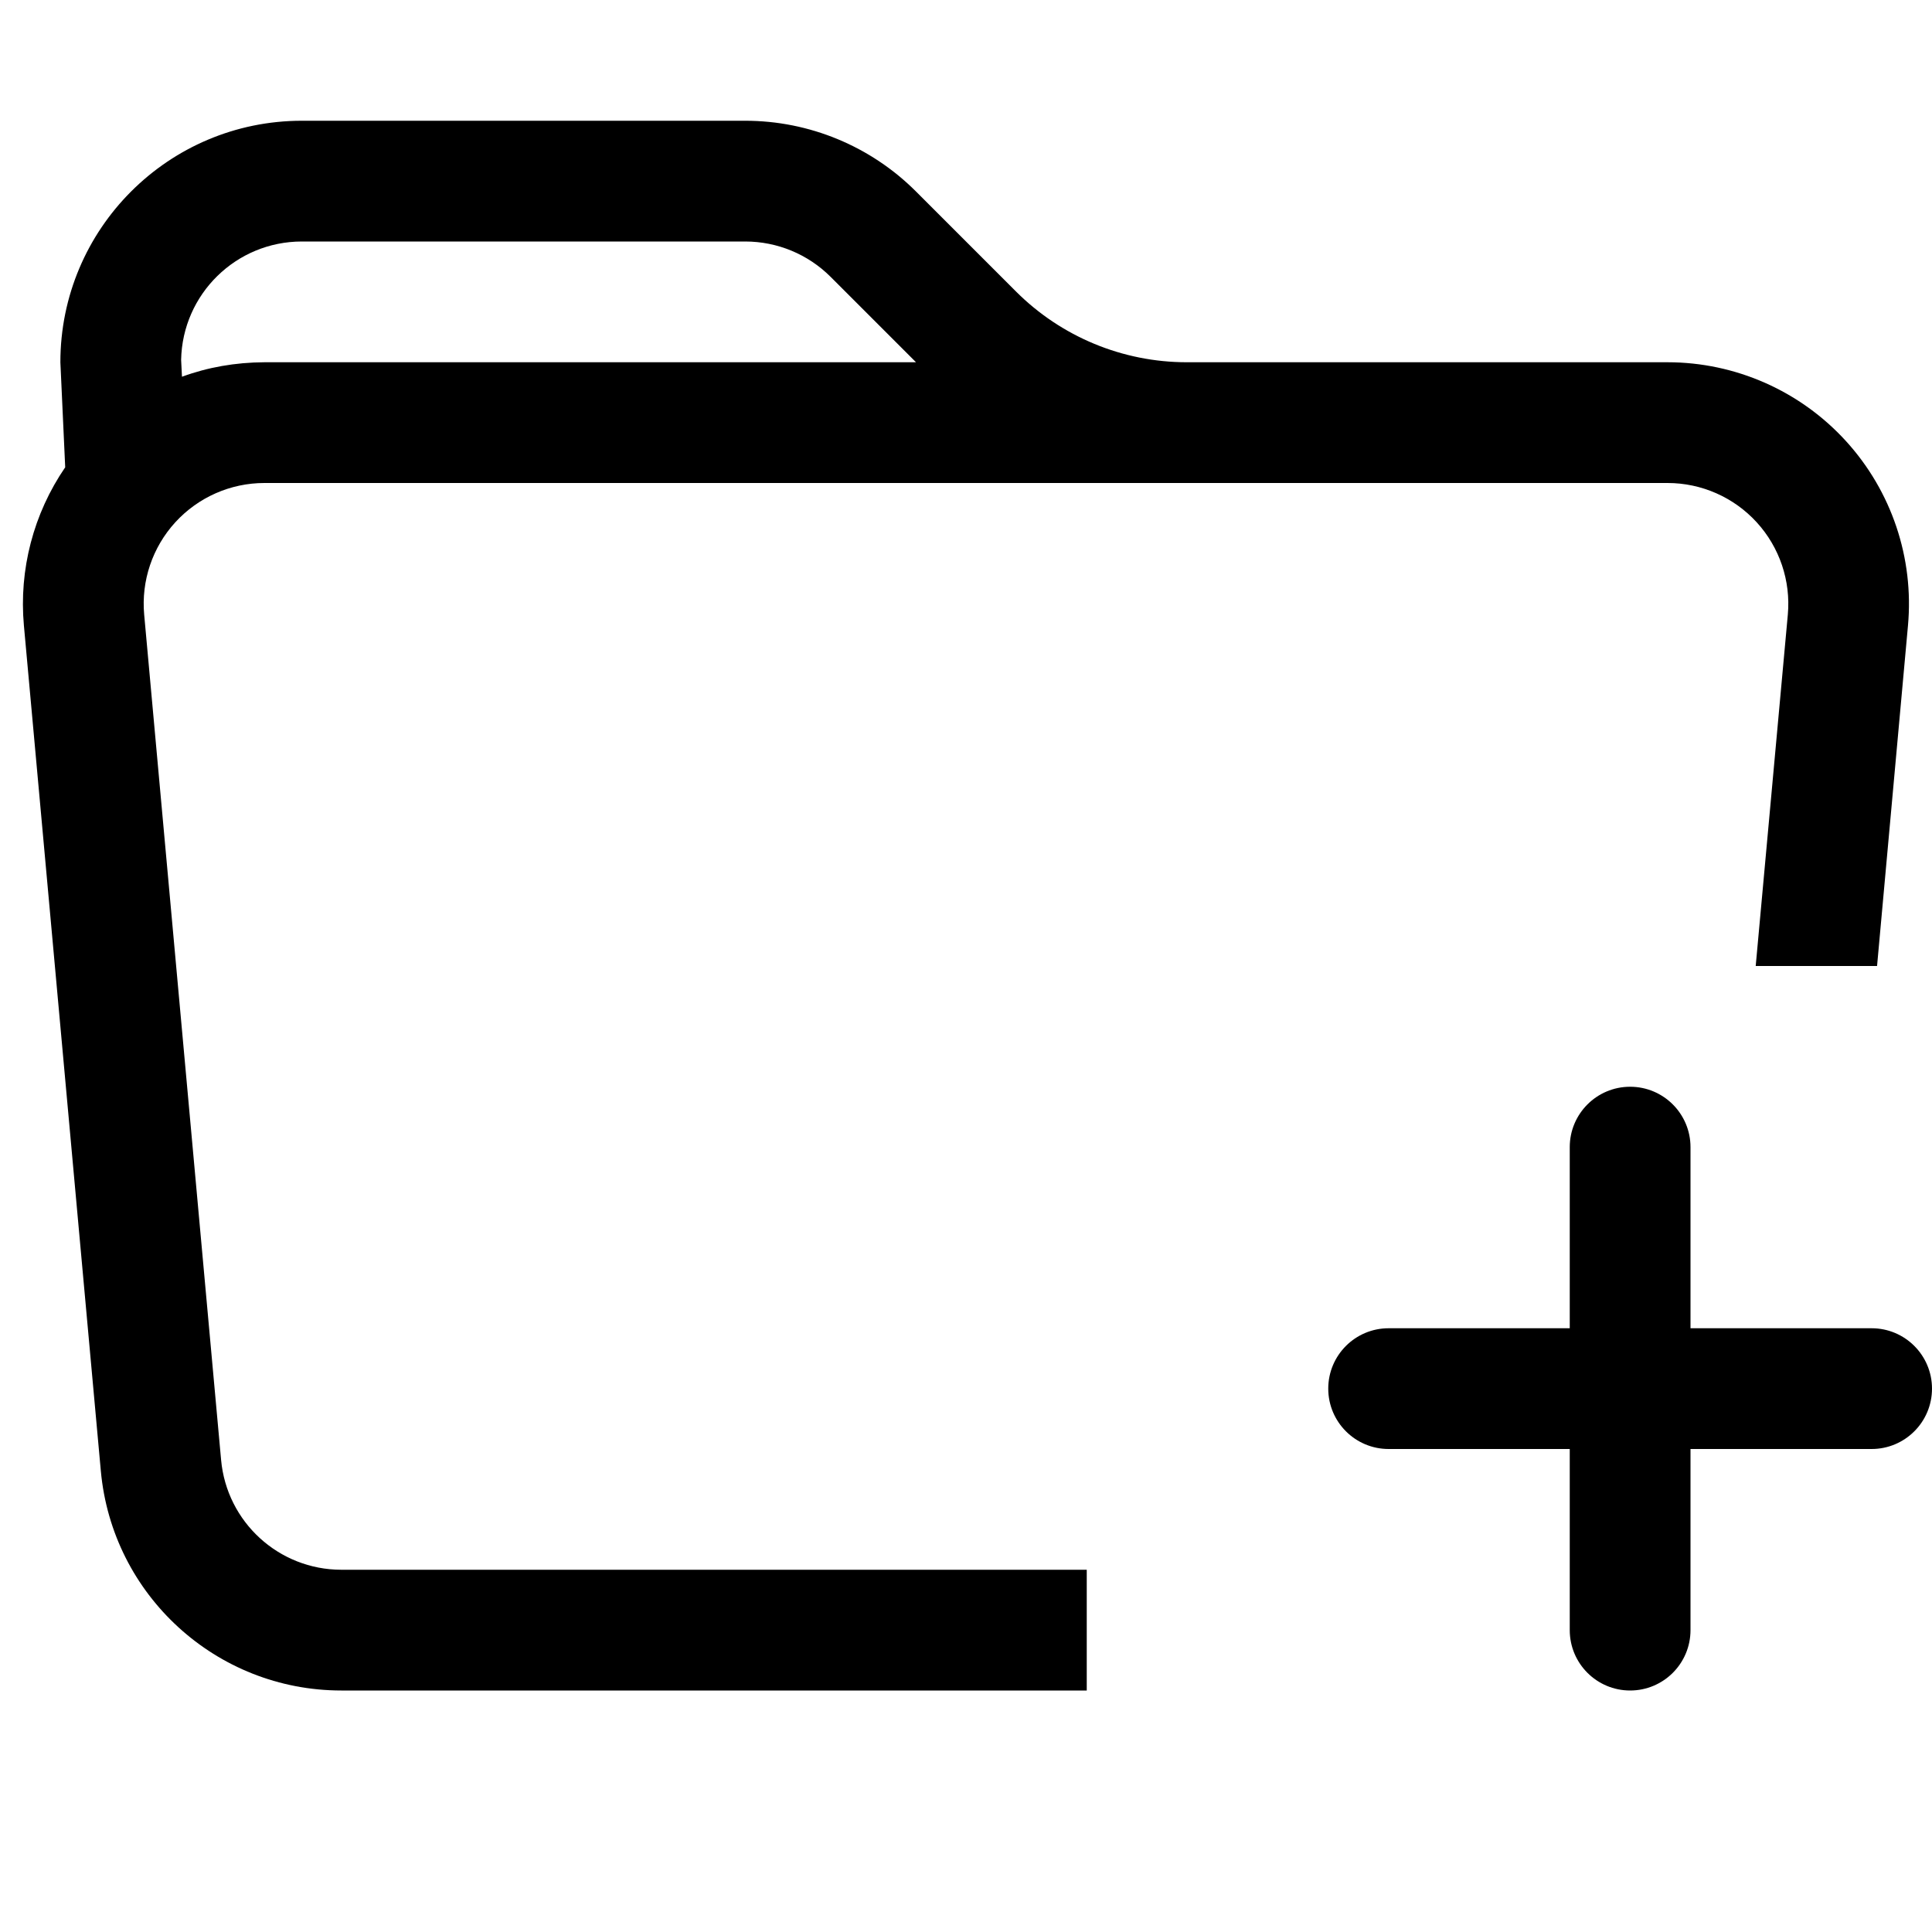
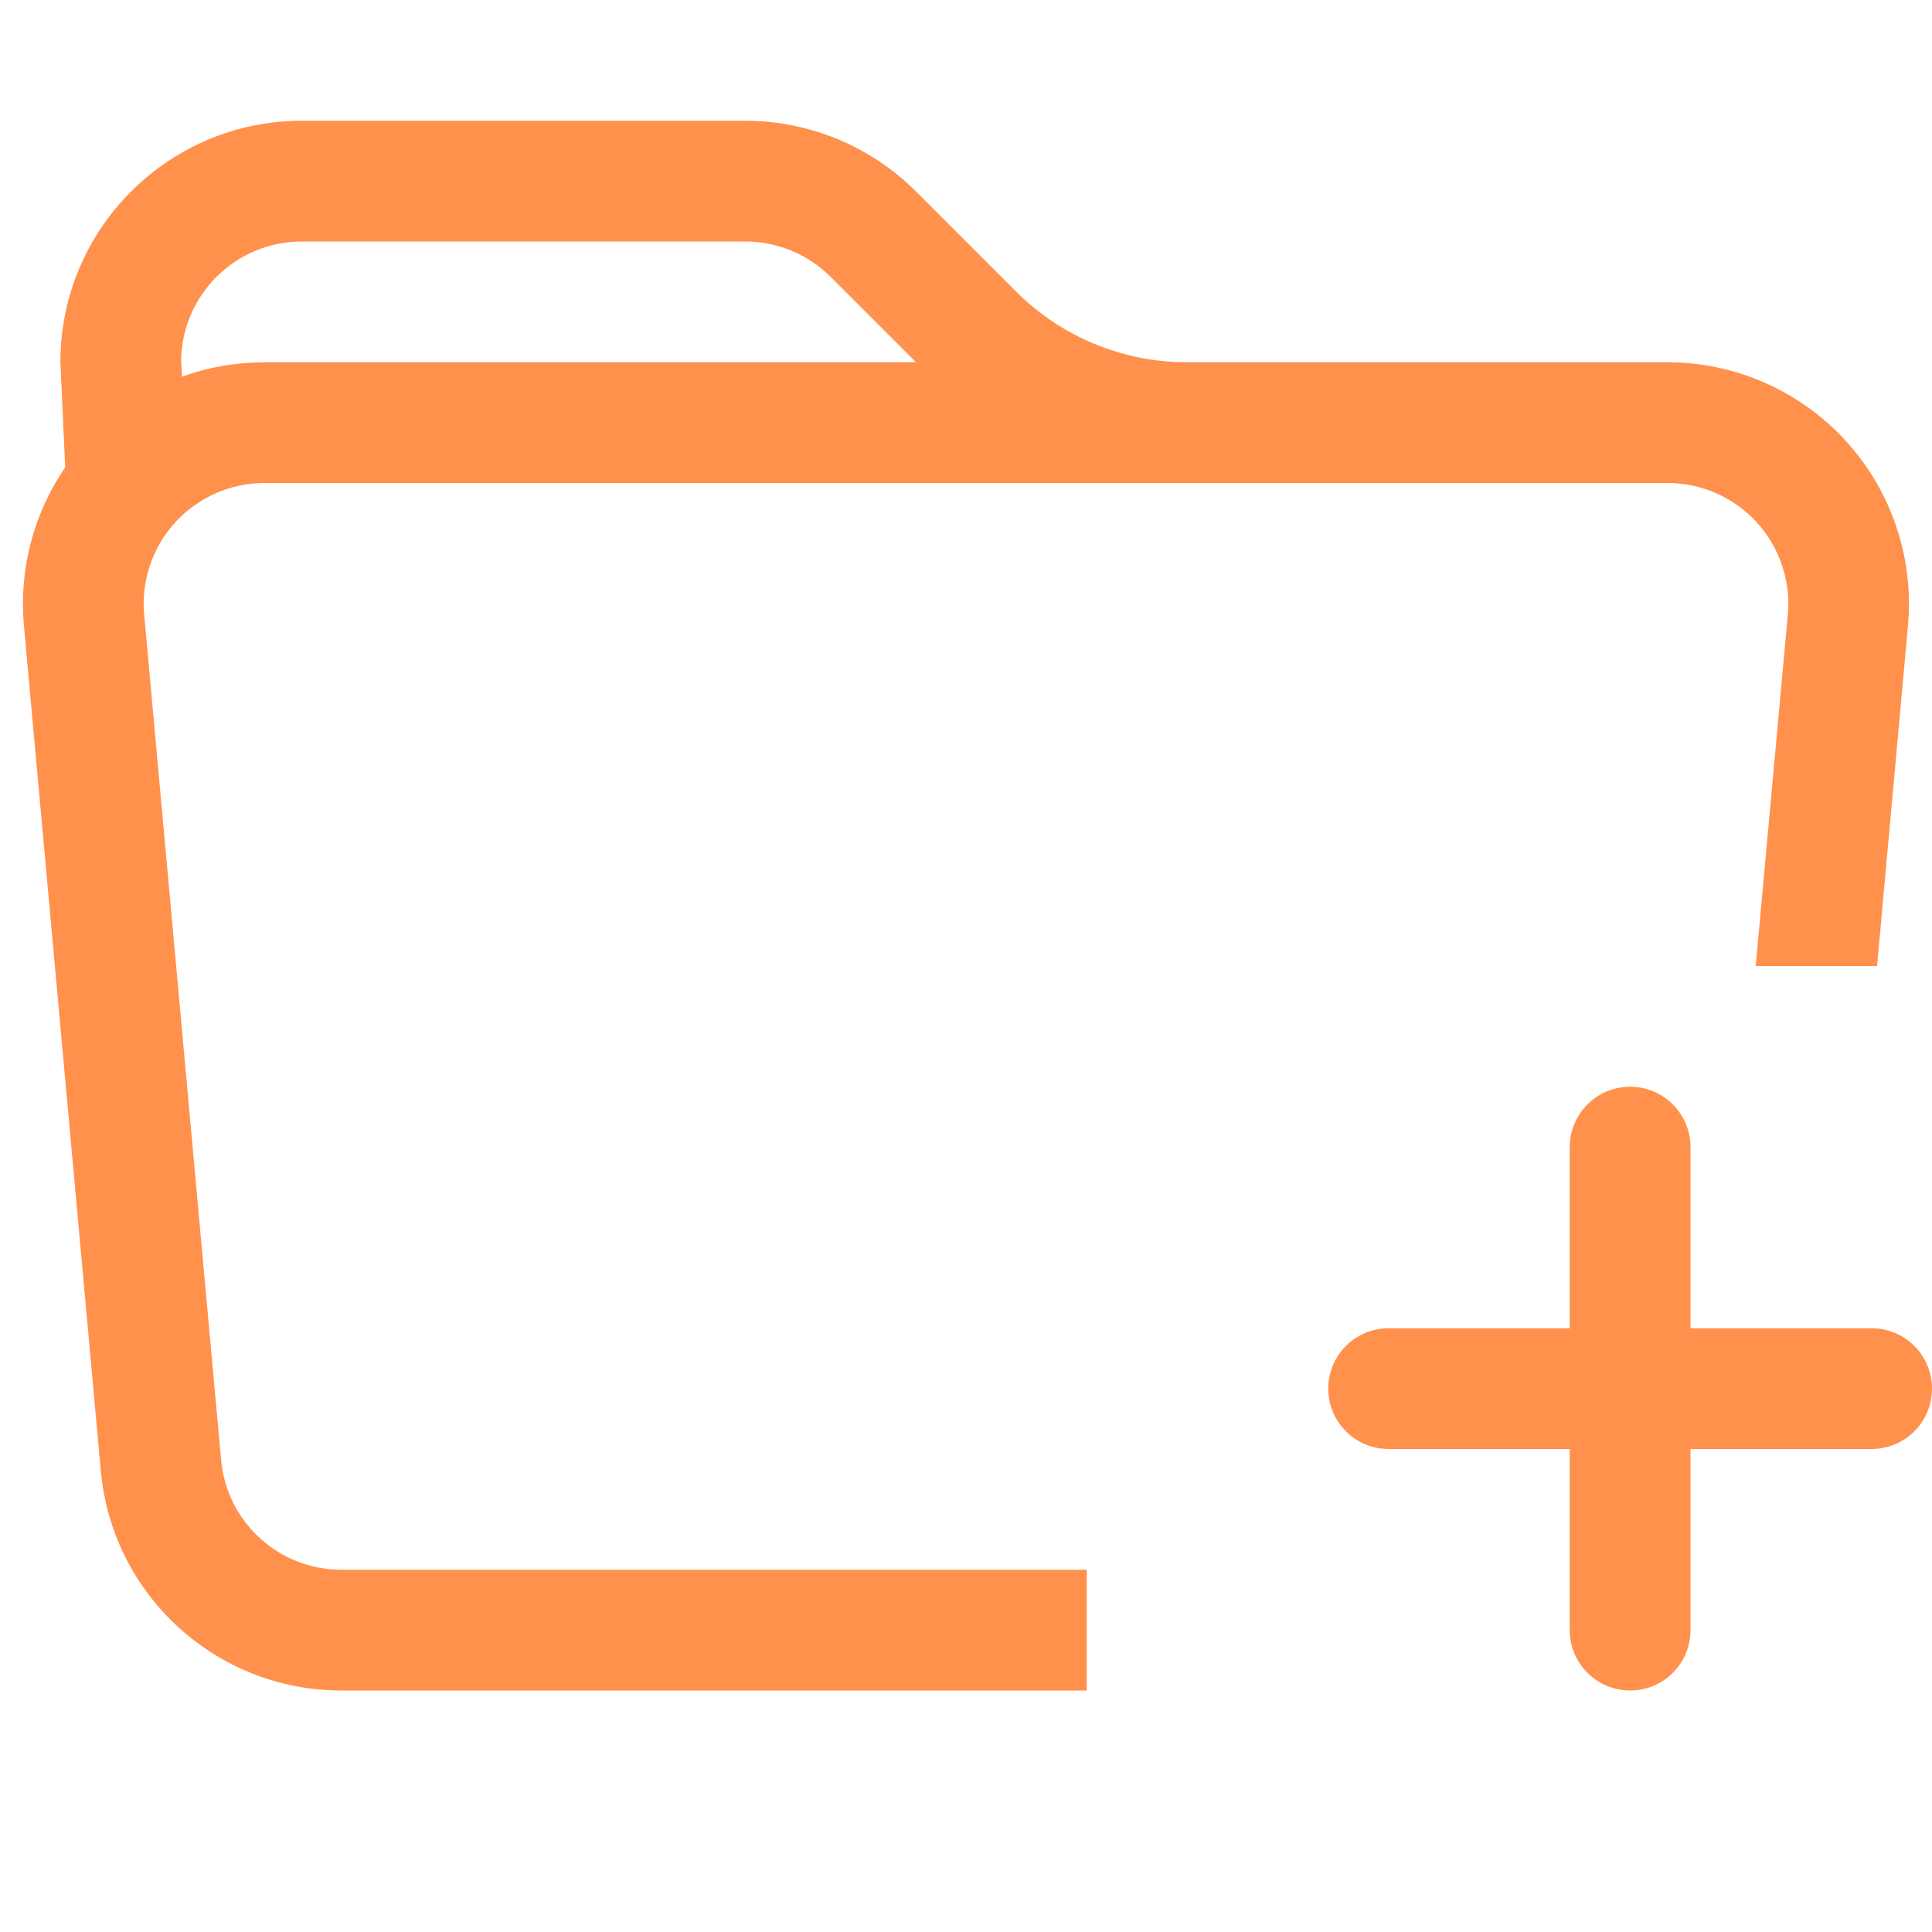
- <svg xmlns="http://www.w3.org/2000/svg" width="16" height="16" fill="currentColor" class="bi bi-folder-plus" viewBox="0 0 16 16">
+ <svg xmlns="http://www.w3.org/2000/svg" width="16" height="16" fill="#ff914d" class="bi bi-folder-plus" viewBox="0 0 16 16">
  <path d="m.5 3 .04.87a2 2 0 0 0-.342 1.311l.637 7A2 2 0 0 0 2.826 14H9v-1H2.826a1 1 0 0 1-.995-.91l-.637-7A1 1 0 0 1 2.19 4h11.62a1 1 0 0 1 .996 1.09L14.54 8h1.005l.256-2.819A2 2 0 0 0 13.81 3H9.828a2 2 0 0 1-1.414-.586l-.828-.828A2 2 0 0 0 6.172 1H2.5a2 2 0 0 0-2 2m5.672-1a1 1 0 0 1 .707.293L7.586 3H2.19q-.362.002-.683.12L1.5 2.98a1 1 0 0 1 1-.98z" />
  <path d="M13.5 9a.5.5 0 0 1 .5.5V11h1.5a.5.5 0 1 1 0 1H14v1.5a.5.5 0 1 1-1 0V12h-1.5a.5.5 0 0 1 0-1H13V9.5a.5.5 0 0 1 .5-.5" />
</svg>
